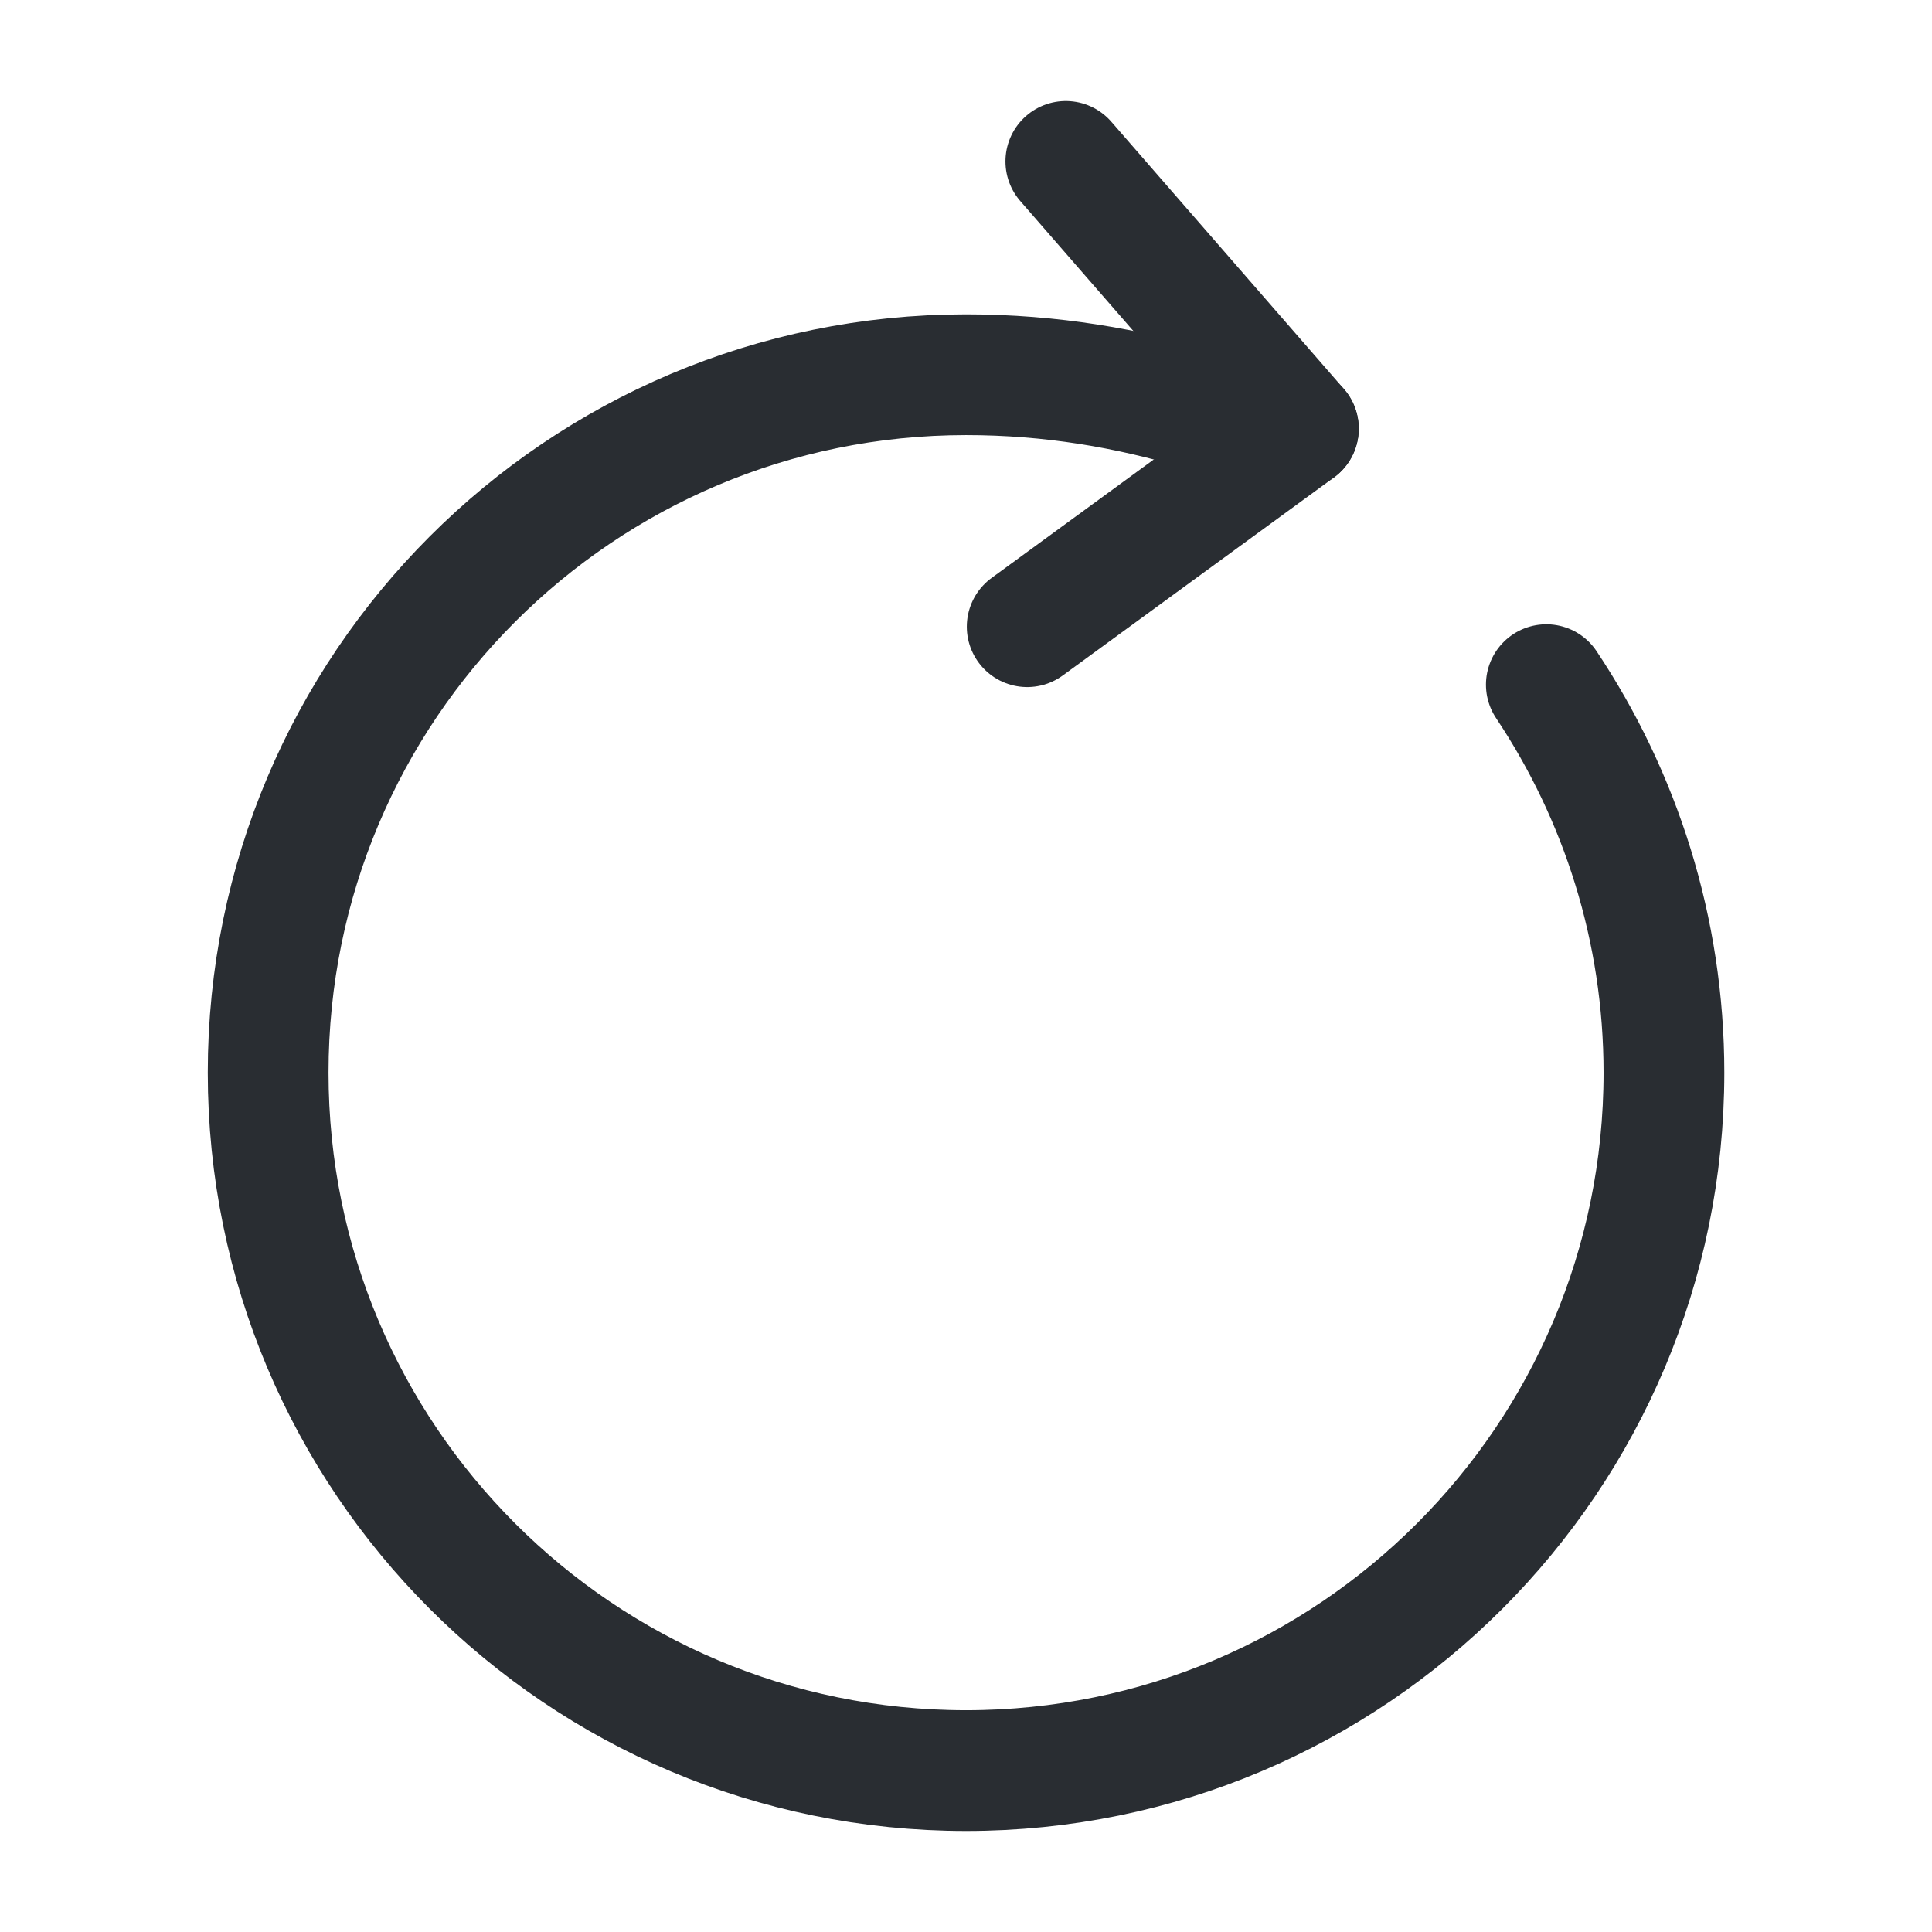
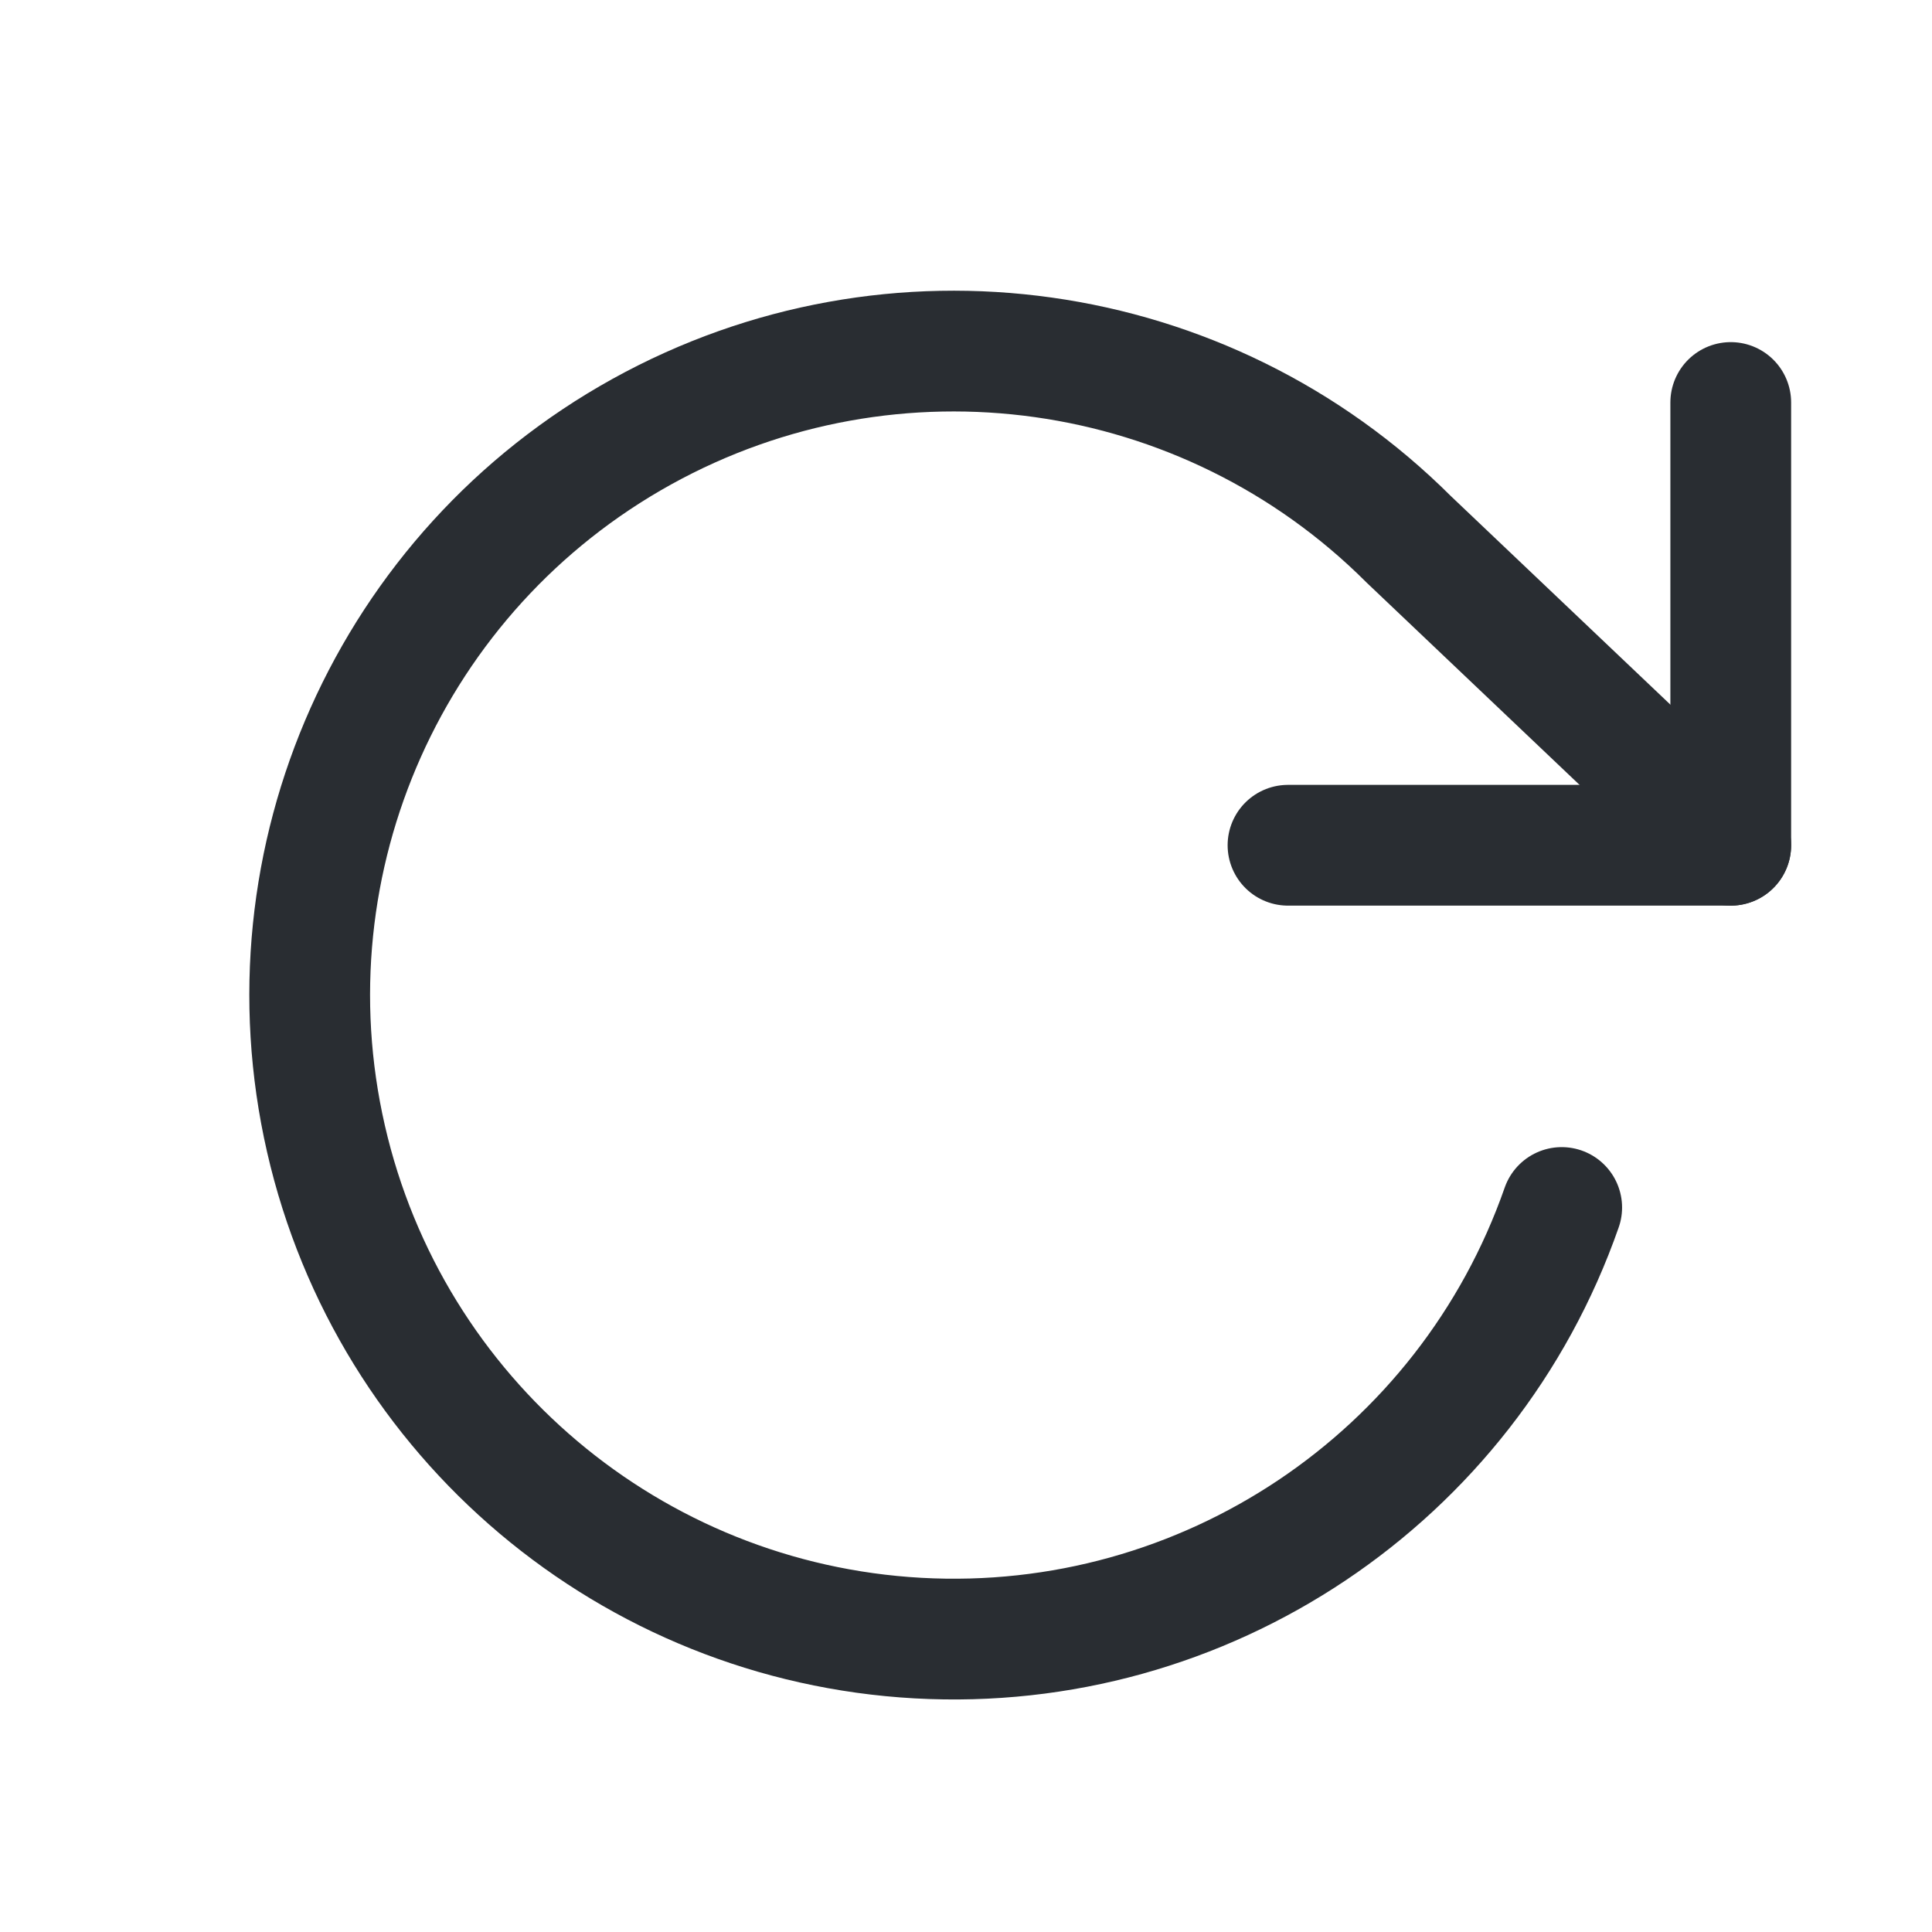
- <svg xmlns="http://www.w3.org/2000/svg" version="1.1" id="Vrstva_1" x="0px" y="0px" width="24px" height="24px" viewBox="0 0 24 24" enable-background="new 0 0 24 24" xml:space="preserve">
-   <g>
-     <path fill="none" stroke="#292D32" stroke-width="1.5" stroke-linecap="round" stroke-linejoin="round" d="M14.891,5.085   c-0.871-0.26-1.83-0.43-2.89-0.43c-4.792,0-8.67,3.88-8.67,8.67c0,4.789,3.879,8.67,8.67,8.67c4.789,0,8.669-3.881,8.669-8.67   c0-1.78-0.541-3.44-1.461-4.82" />
-     <path fill="none" stroke="#292D32" stroke-width="1.5" stroke-linecap="round" stroke-linejoin="round" d="M16.129,5.325   l-2.889-3.32" />
-     <path fill="none" stroke="#292D32" stroke-width="1.5" stroke-linecap="round" stroke-linejoin="round" d="M16.129,5.325   l-3.369,2.46" />
+ <svg xmlns="http://www.w3.org/2000/svg" version="1.1" width="24px" height="24px" viewBox="0 0 24 24">
+   <g fill="none" stroke="#292D32" stroke-width="1.5" stroke-linecap="round" stroke-linejoin="round">
+     <path d="M21.5 5v5.5H16" />
+     <path d="M19.4 15a8 8 0 1 1-1.9-8.3l4 3.8" />
  </g>
</svg>
